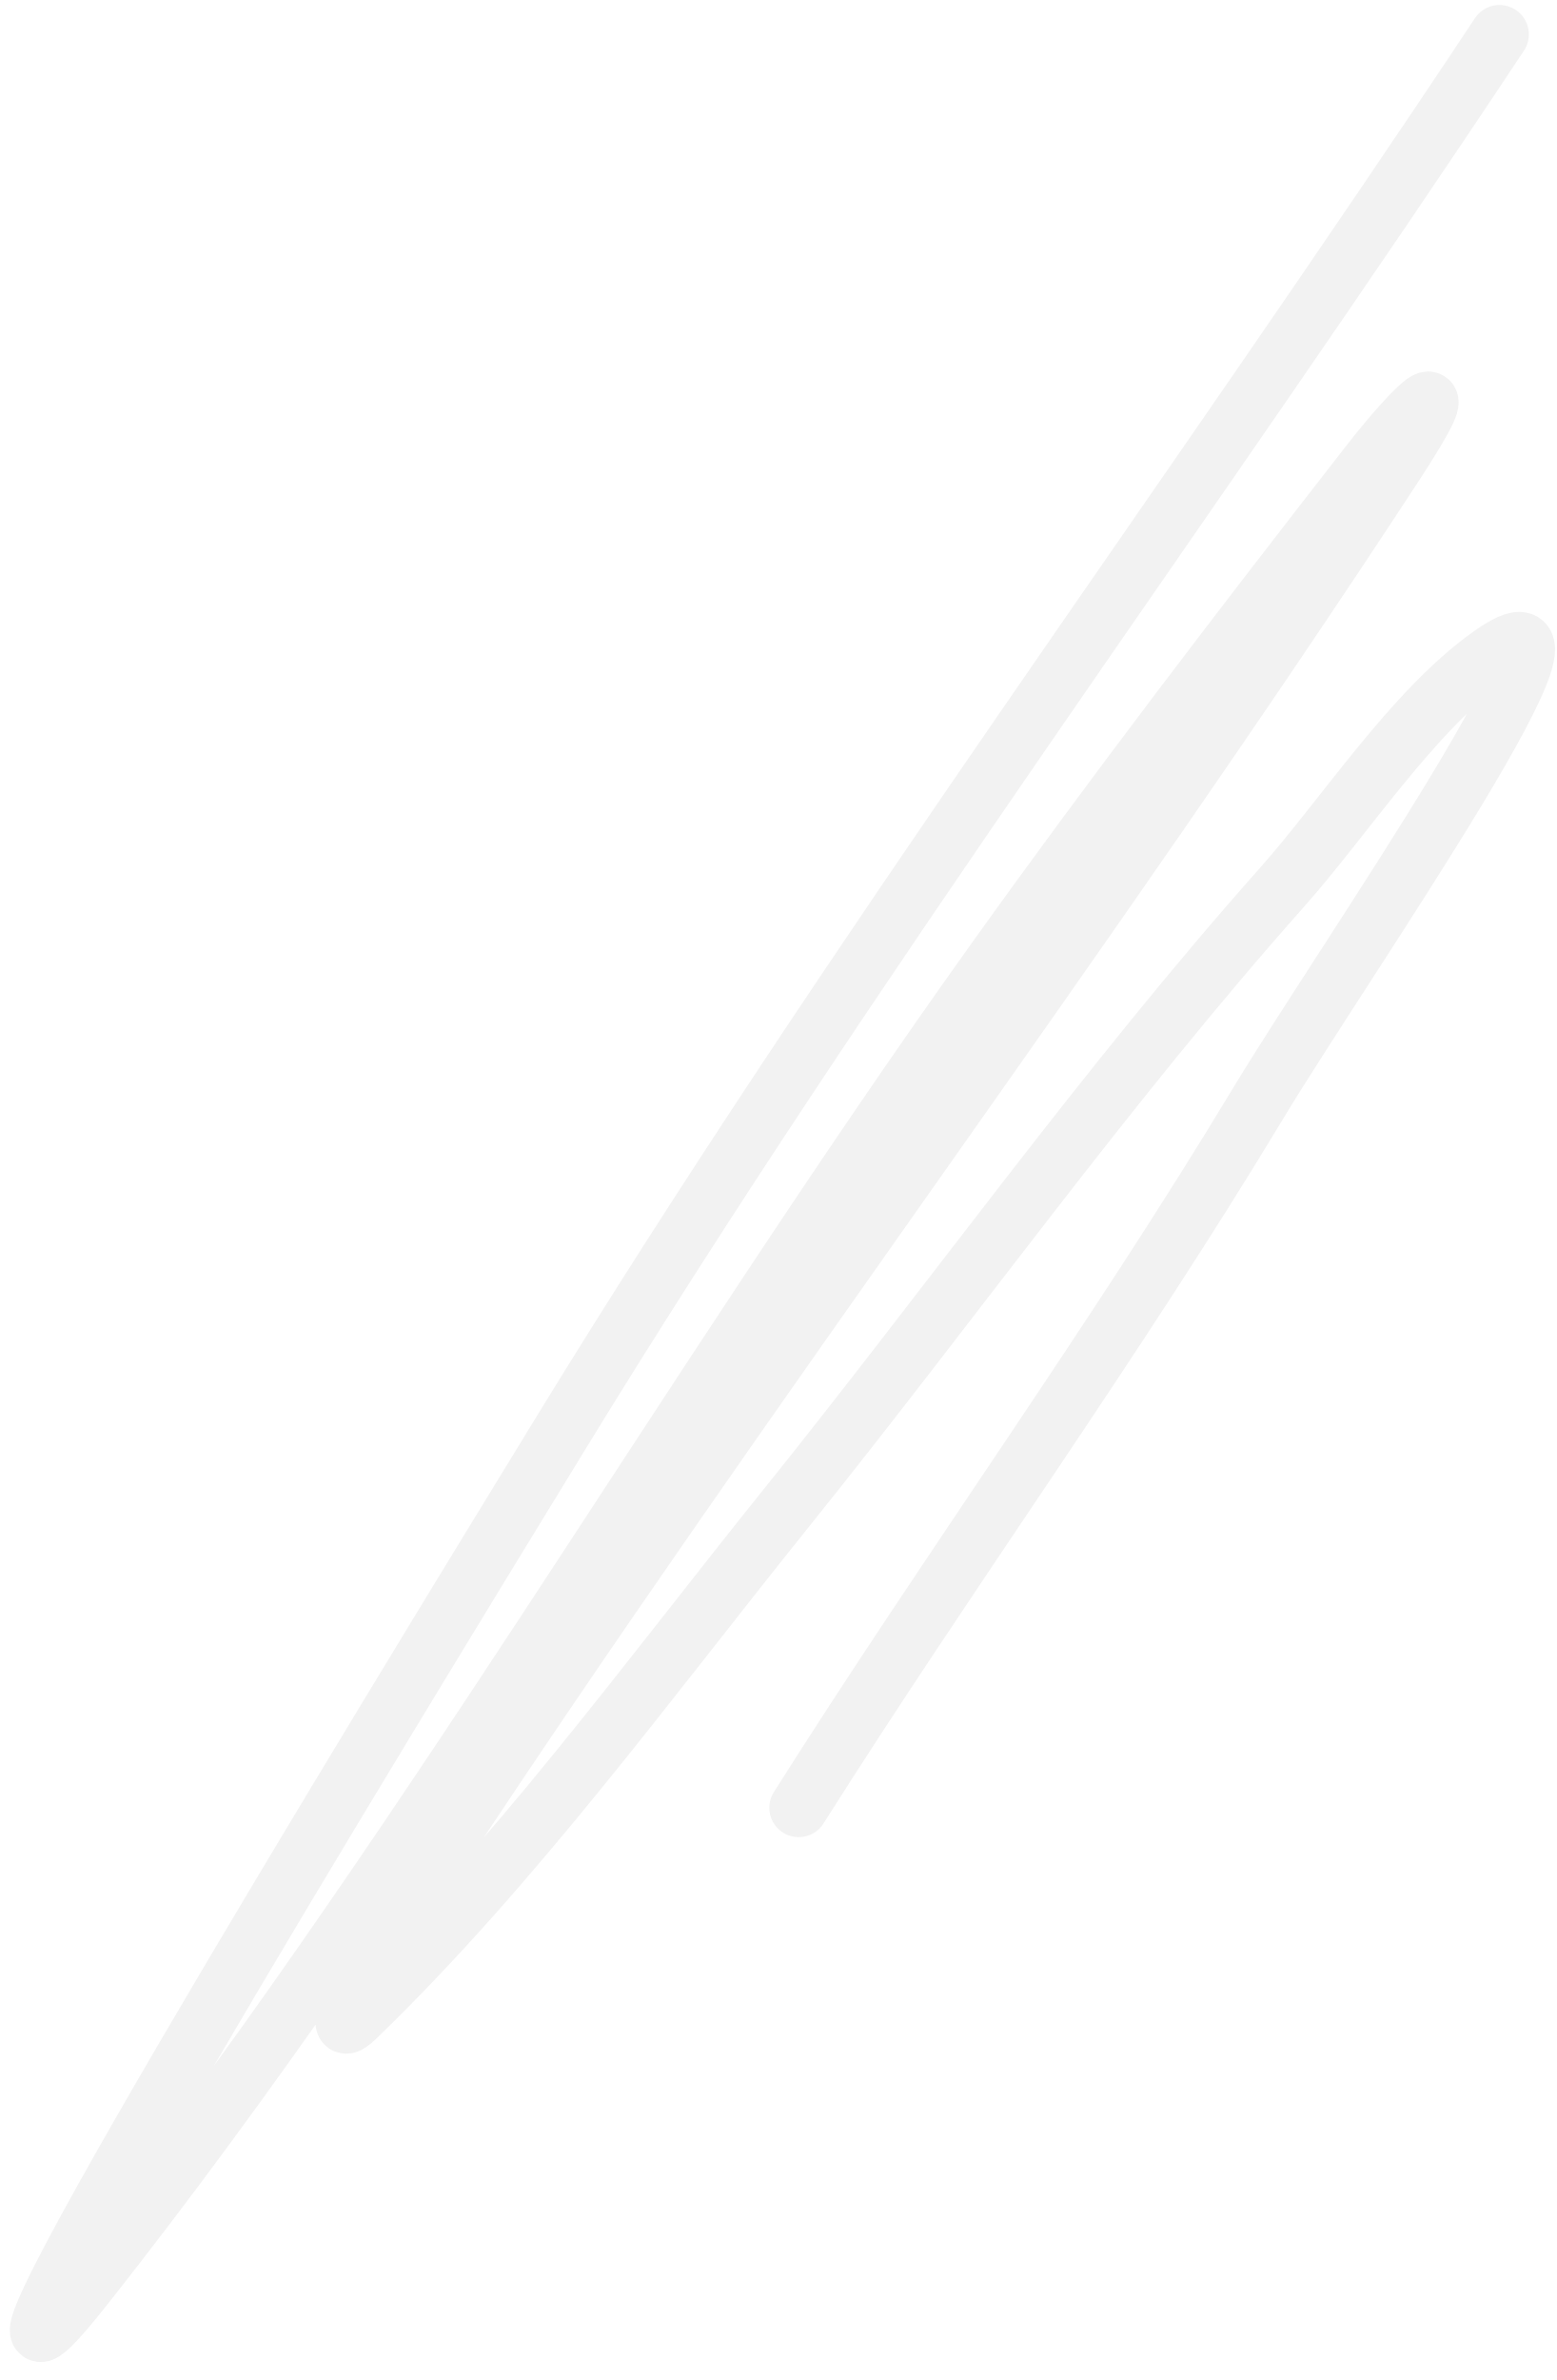
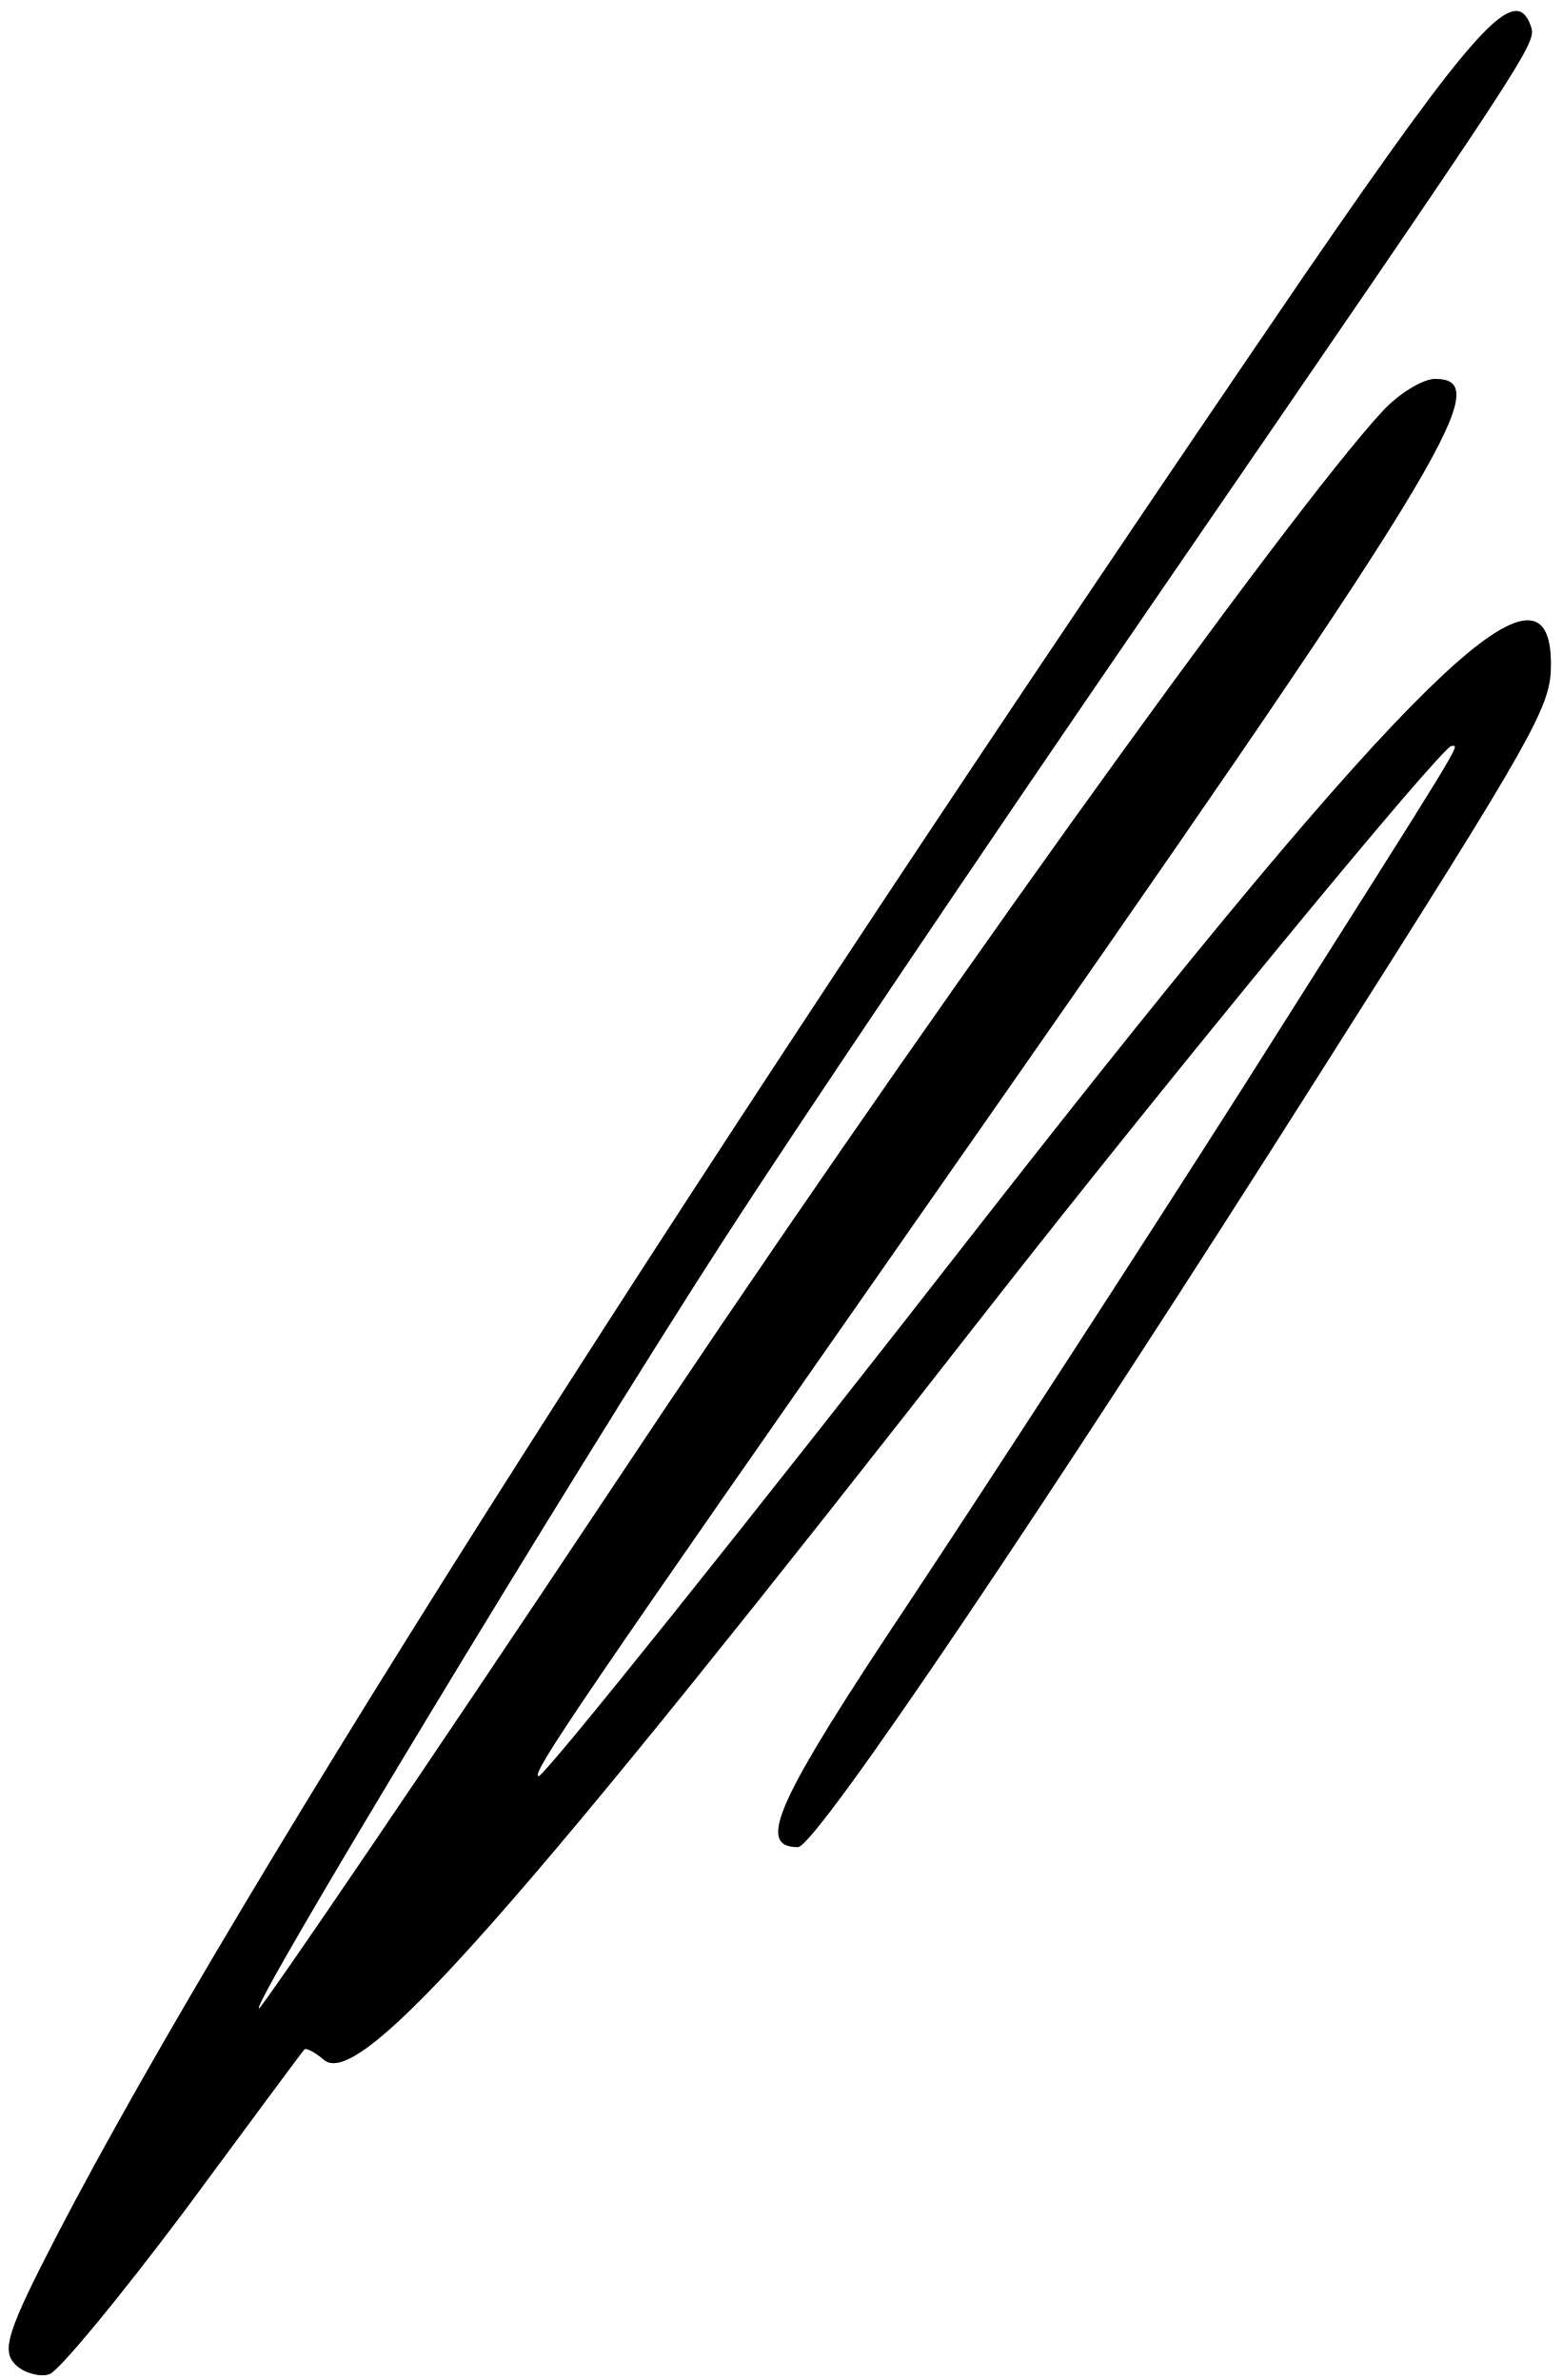
- <svg xmlns="http://www.w3.org/2000/svg" width="53" height="81" fill="none">
-   <path d="M51.048 1.17C40.45 17.16 29.052 32.498 19.038 48.864 13.28 58.27-3.92 86.412 2.914 77.756 14.15 63.53 23.347 47.431 33.901 32.67c4.09-5.72 8.351-11.274 12.669-16.82 1.661-2.135 3.251-3.634.901-.04-10.488 16.04-22.052 31.345-32.61 47.346-1.126 1.708-4.203 6.918-2.732 5.495 5.388-5.214 9.959-11.507 14.636-17.323 5.633-7.004 10.89-14.391 16.865-21.112 2.146-2.415 4.44-5.983 7.062-7.871 4.637-3.342-4.926 10.337-7.876 15.233-4.91 8.148-10.544 15.906-15.625 23.946" stroke="#F2F2F2" stroke-width="2" stroke-linecap="round" />
+ <svg xmlns="http://www.w3.org/2000/svg" version="1.0" width="176" height="268" viewBox="0 0 132 201">
+   <path d="M110.2 23.2c-51.4 75.3-90 136-105.3 165.4-4.3 8.3-4.8 9.9-3.6 11.1.7.7 2.1 1.1 2.9.8.9-.4 6-6.6 11.4-13.8 5.4-7.3 9.9-13.4 10.1-13.6.1-.2.9.2 1.7.9 3.1 2.4 16.2-12.4 56.1-63.5C99 90.7 121.8 63 122.6 63c.7 0 1.6-1.5-17.4 28.5-9.1 14.3-21.9 34-28.4 43.8-11.2 16.8-13 20.7-9.4 20.7 1.5 0 21.2-29.2 44.5-66C129.8 61.8 131 59.7 131 56.1c0-10.7-11.8.8-47.5 46.4C62.3 129.7 46 150 45.5 150c-.8 0 3.8-6.7 33-48.5 43.9-62.8 48-69.5 42.7-69.5-1 0-3 1.2-4.4 2.7-8 8.6-40.6 54-65.4 91.4-15.7 23.6-29 43.1-29.5 43.5-1.3.8 26-44.4 39.3-65 6-9.3 22.1-33.2 35.7-53 32.8-47.8 32.9-47.9 32.4-49.4-1.3-3.7-4.6-.1-19.1 21z" />
</svg>
